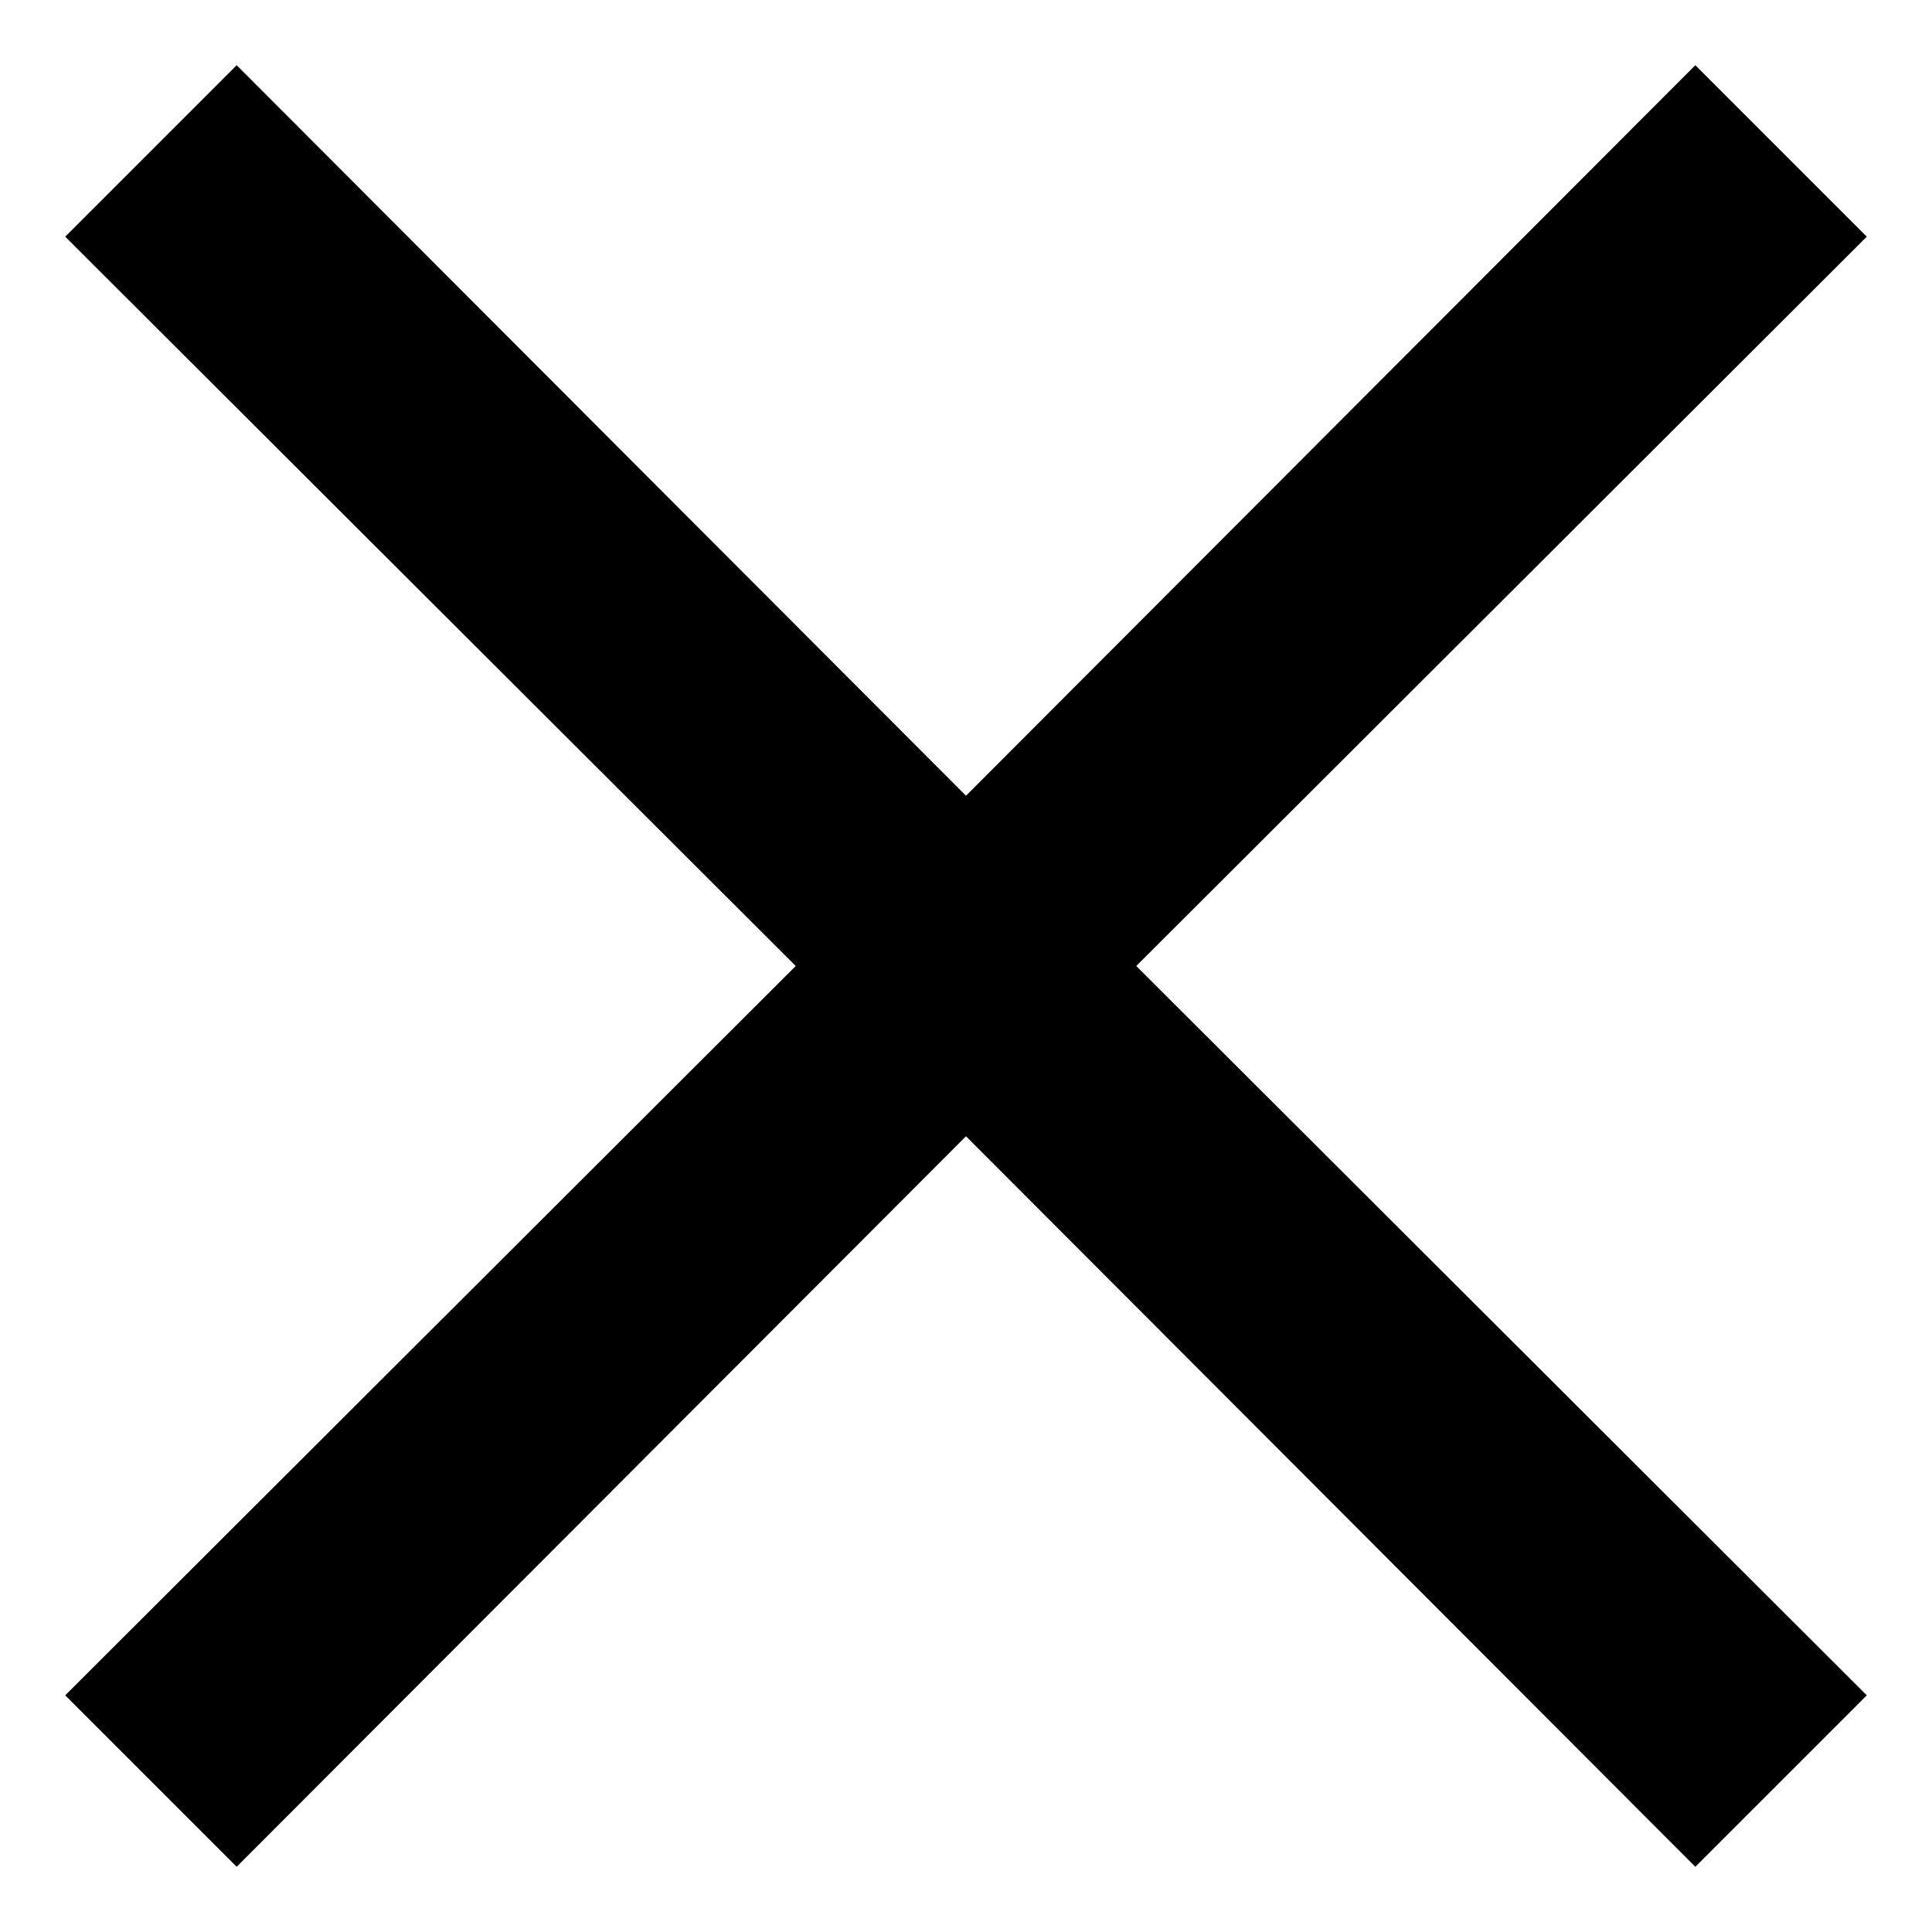
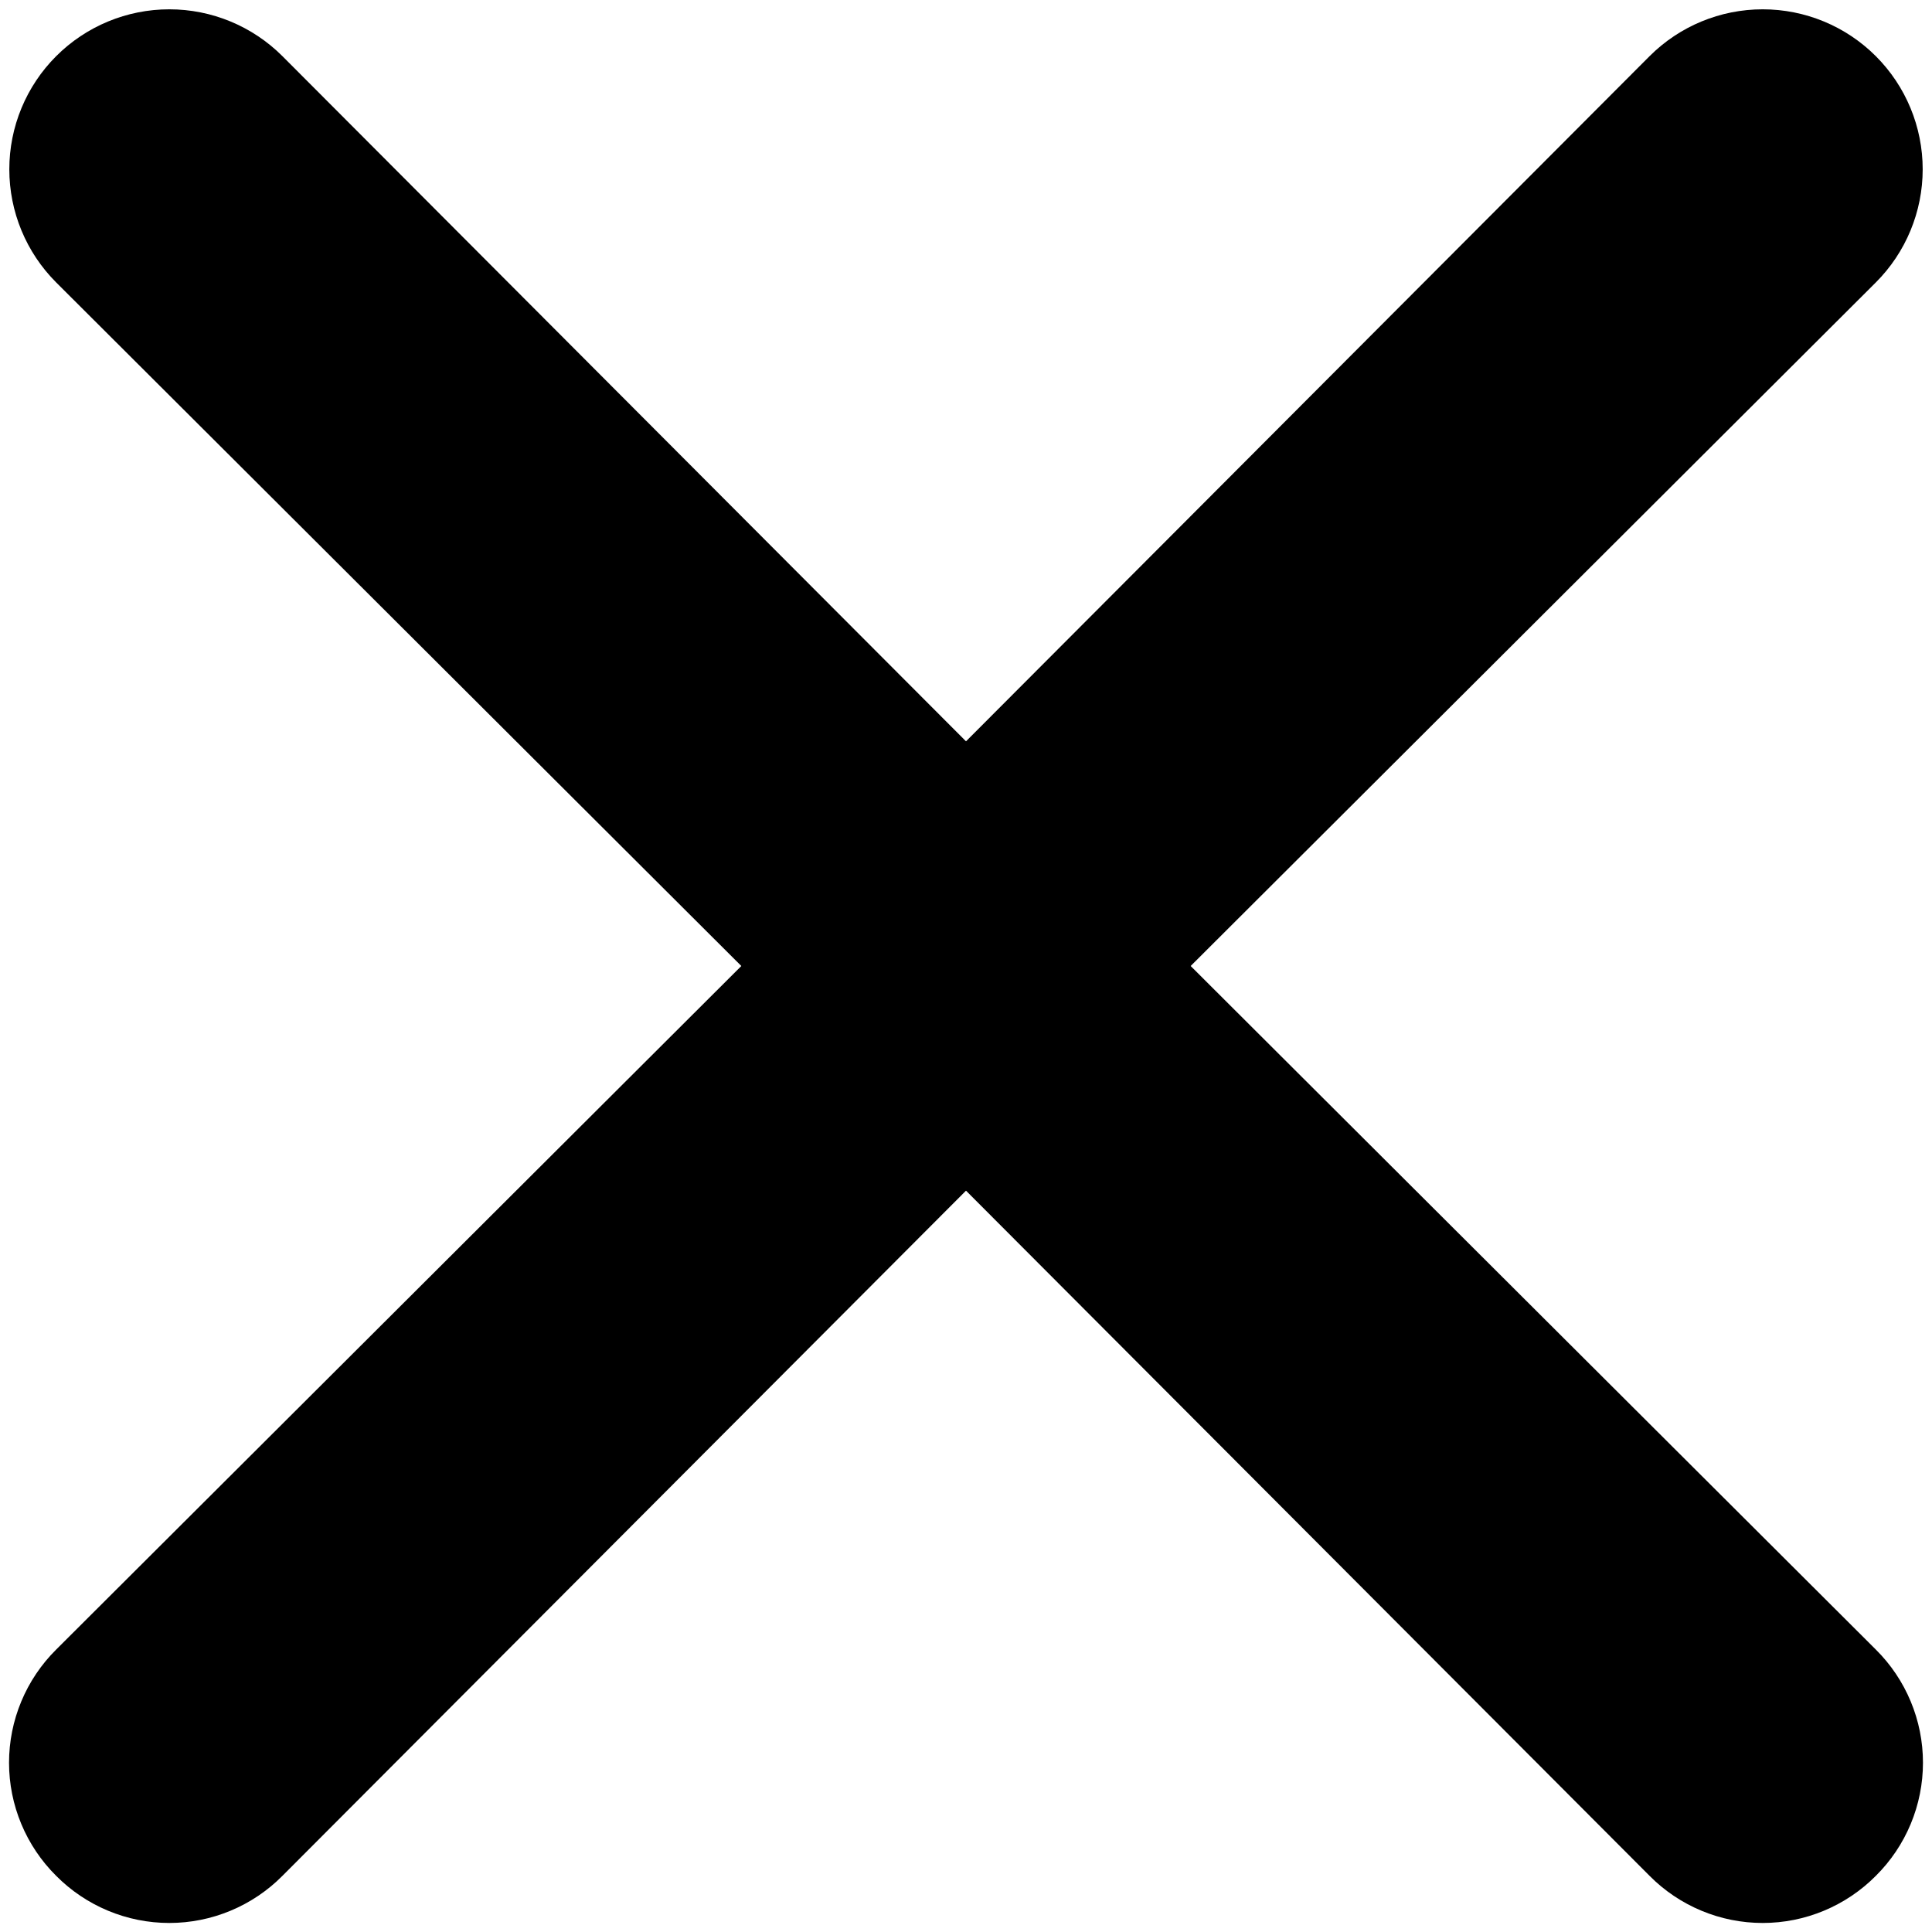
- <svg xmlns="http://www.w3.org/2000/svg" width="16" height="16" viewBox="0 0 16 16" fill="none">
-   <path d="M6.59 8L0.54 1.96L1.96 0.54L8 6.59L14.04 0.54L15.46 1.96L9.41 8L15.46 14.04L14.04 15.46L8 9.41L1.96 15.46L0.54 14.04L6.59 8Z" fill="black" />
+ <svg xmlns="http://www.w3.org/2000/svg" viewBox="0 0 194 194" fill="none">
+   <path d="M188.36 165.64C189.86 167.127 191.05 168.897 191.862 170.847C192.675 172.797 193.093 174.888 193.093 177C193.093 179.112 192.675 181.204 191.862 183.153C191.05 185.103 189.86 186.873 188.36 188.36C186.873 189.86 185.103 191.05 183.153 191.862C181.203 192.675 179.112 193.093 177 193.093C174.888 193.093 172.797 192.675 170.847 191.862C168.897 191.05 167.127 189.86 165.64 188.36L97 119.56L28.36 188.36C26.873 189.86 25.103 191.05 23.153 191.862C21.203 192.675 19.112 193.093 17 193.093C14.888 193.093 12.796 192.675 10.847 191.862C8.897 191.05 7.127 189.86 5.64 188.36C4.14 186.873 2.95 185.103 2.138 183.153C1.325 181.204 0.907 179.112 0.907 177C0.907 174.888 1.325 172.797 2.138 170.847C2.95 168.897 4.14 167.127 5.64 165.64L74.44 97L5.64 28.36C2.627 25.347 0.935 21.261 0.935 17C0.935 12.739 2.627 8.653 5.64 5.64C8.653 2.627 12.739 0.935 17 0.935C21.261 0.935 25.347 2.627 28.36 5.64L97 74.44L165.64 5.64C168.653 2.627 172.739 0.935 177 0.935C181.261 0.935 185.347 2.627 188.36 5.64C191.373 8.653 193.065 12.739 193.065 17C193.065 21.261 191.373 25.347 188.36 28.36L119.56 97L188.36 165.64Z" fill="black" />
</svg>
